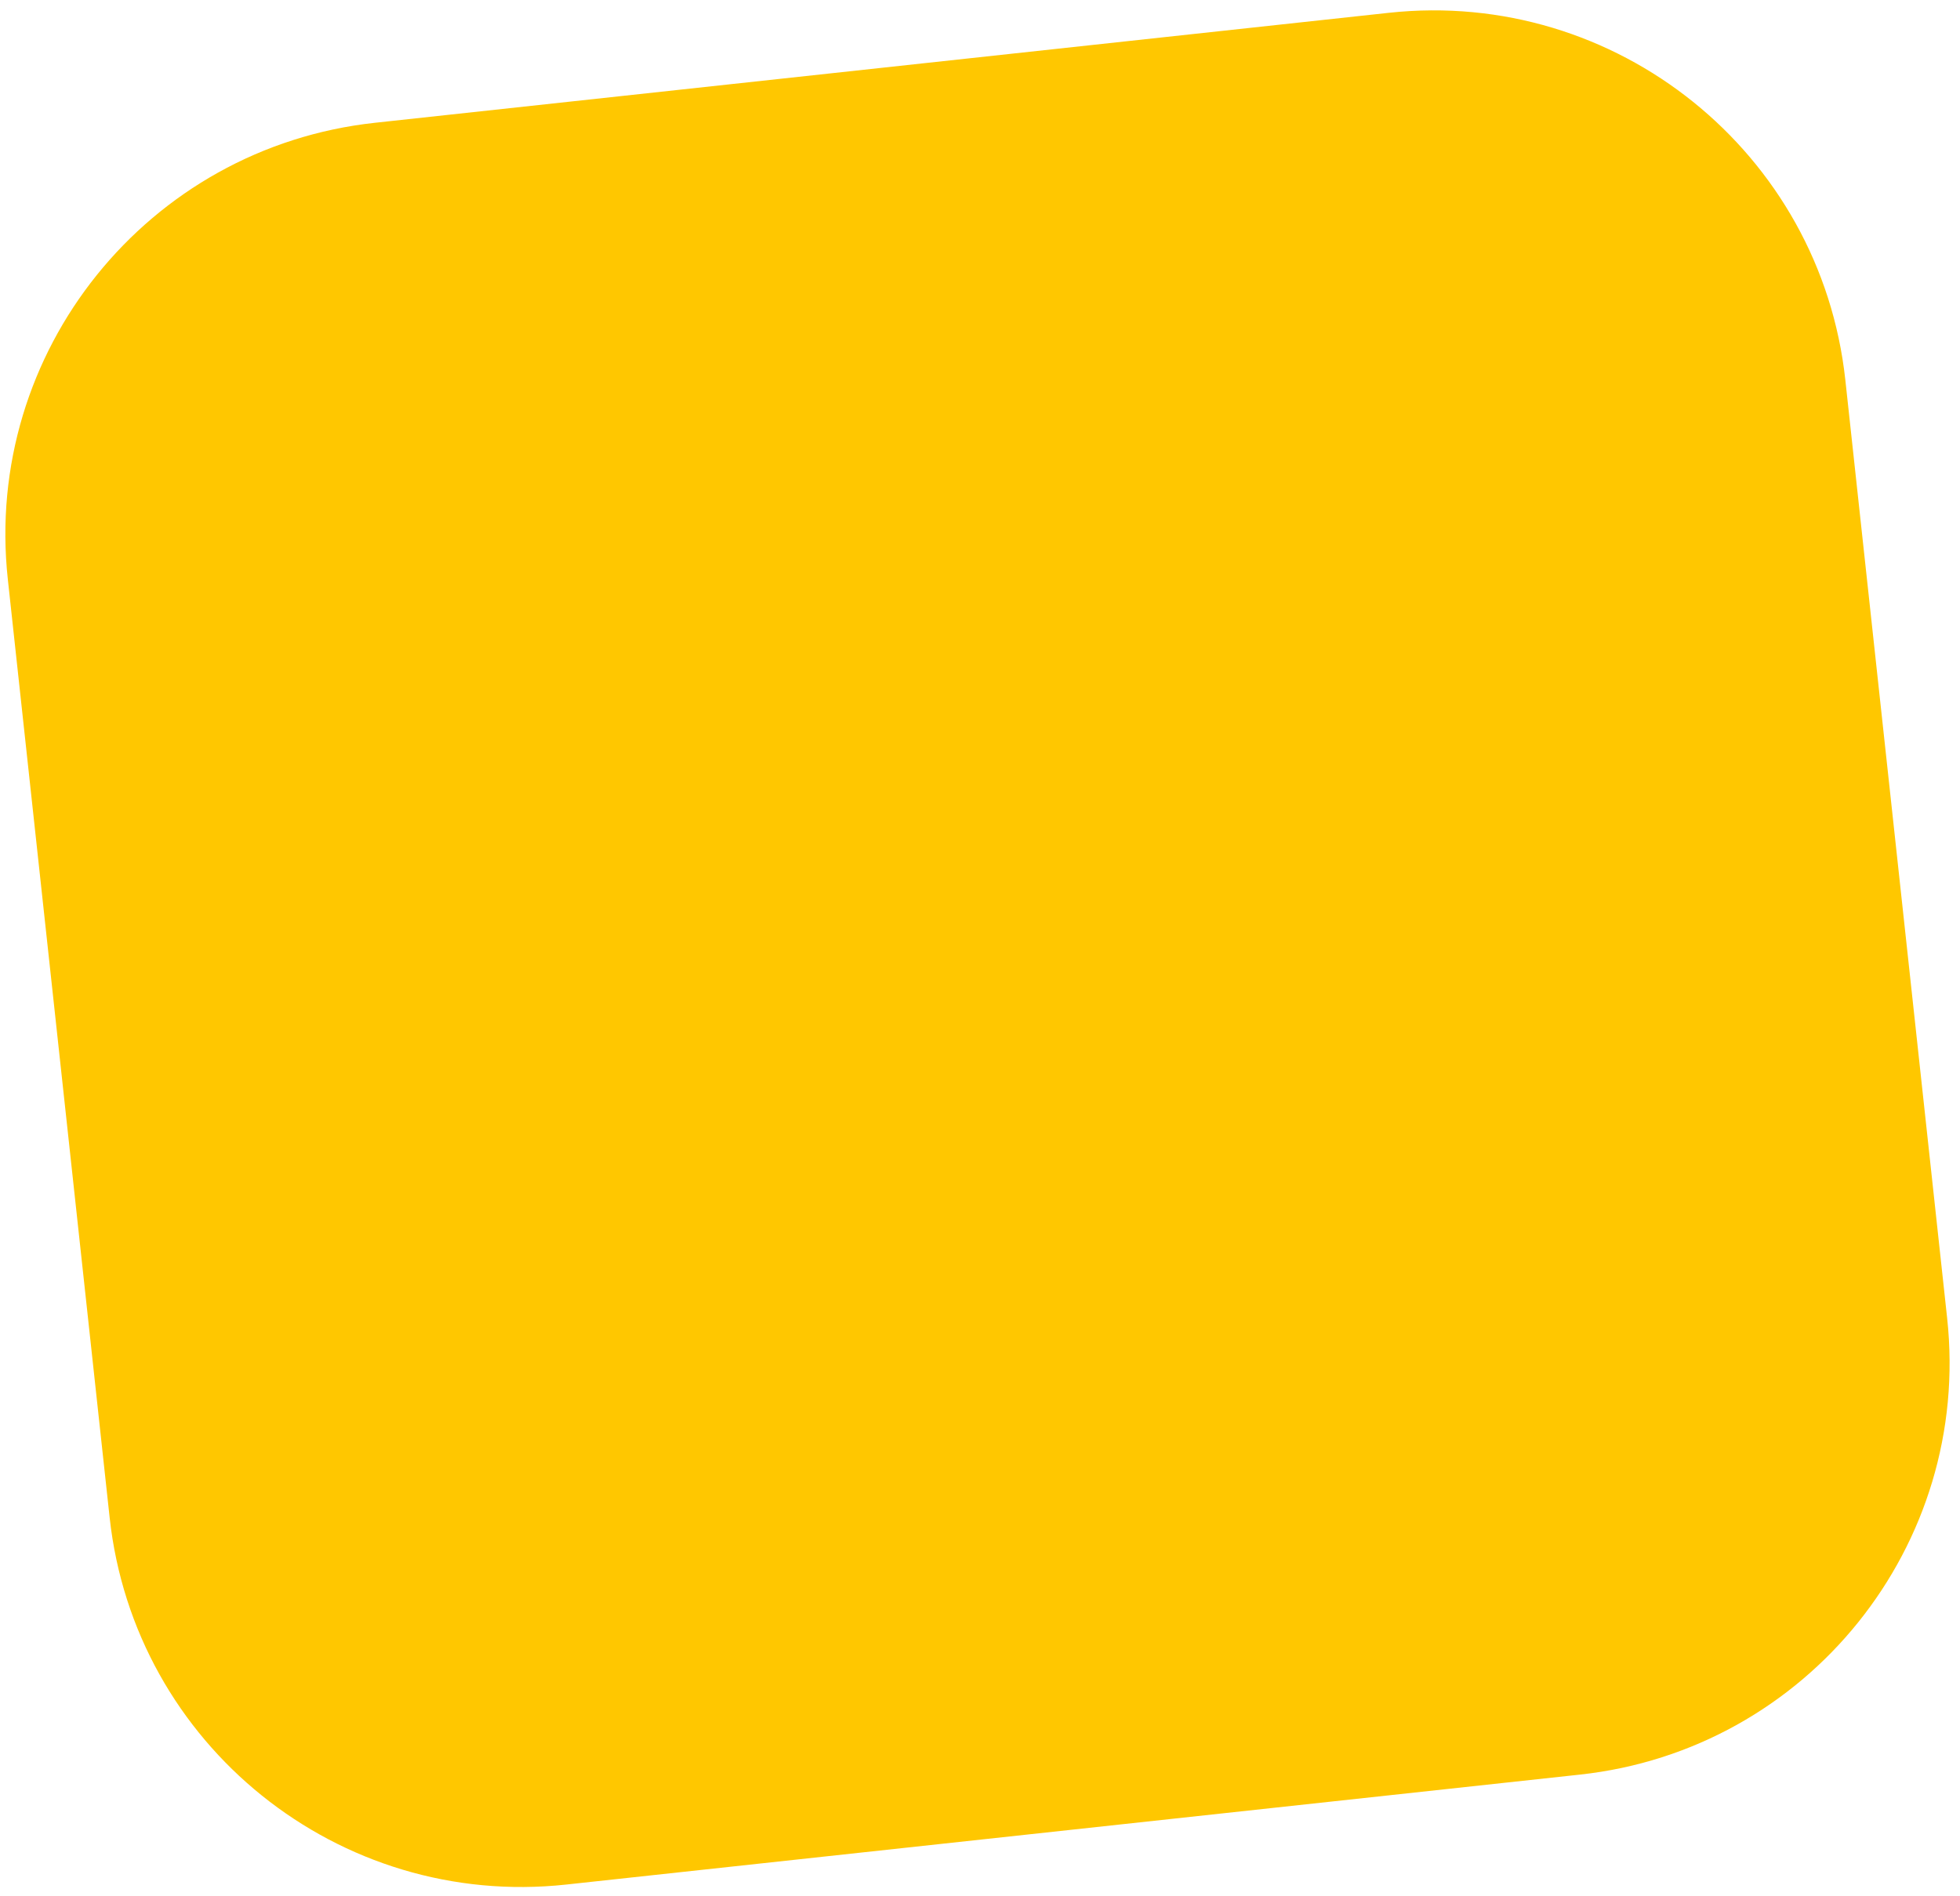
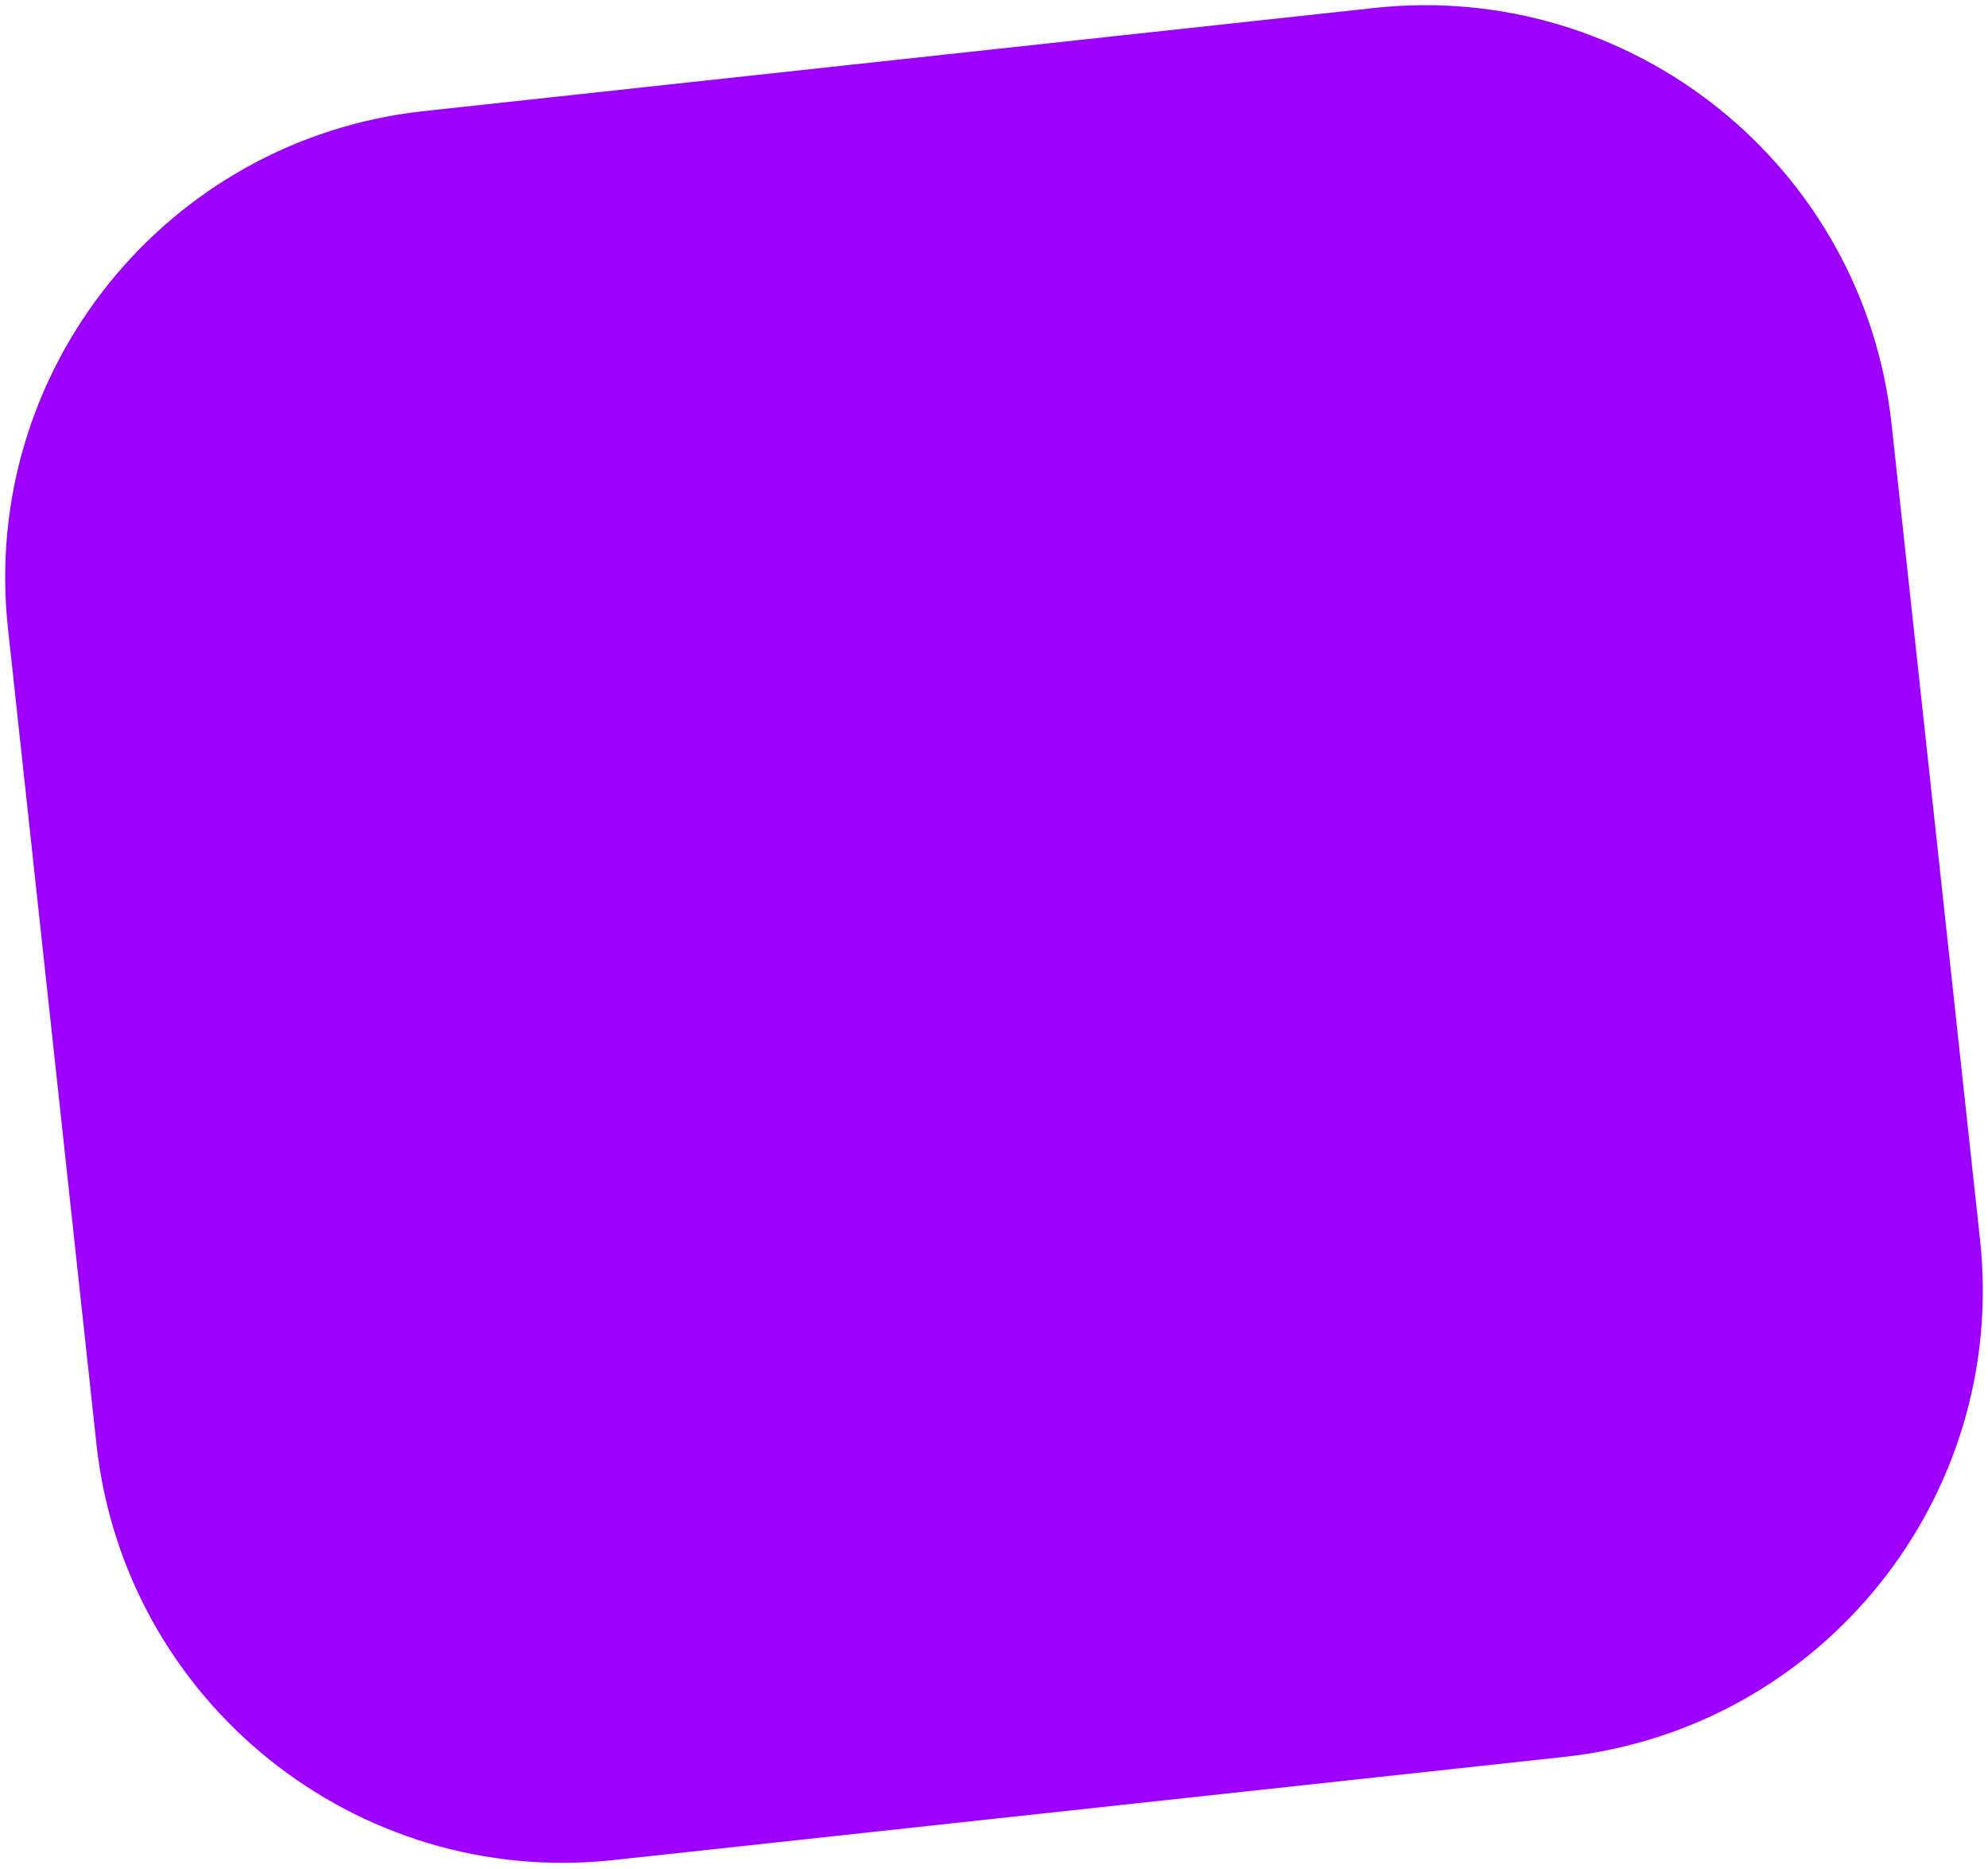
- <svg xmlns="http://www.w3.org/2000/svg" width="123" height="119" viewBox="0 0 123 119" fill="none">
-   <rect x="-2.314" y="10.511" width="115.99" height="111.239" rx="26" transform="rotate(-6.19206 -2.31369 10.5109)" fill="#FFC700" />
+ <svg xmlns="http://www.w3.org/2000/svg" width="233" height="219" viewBox="0 0 233 219" fill="none">
+   <rect x="-5" y="18.952" width="222.059" height="206.154" rx="55" transform="rotate(-6.19206 -5 18.9517)" fill="#9E00FF" />
</svg>
